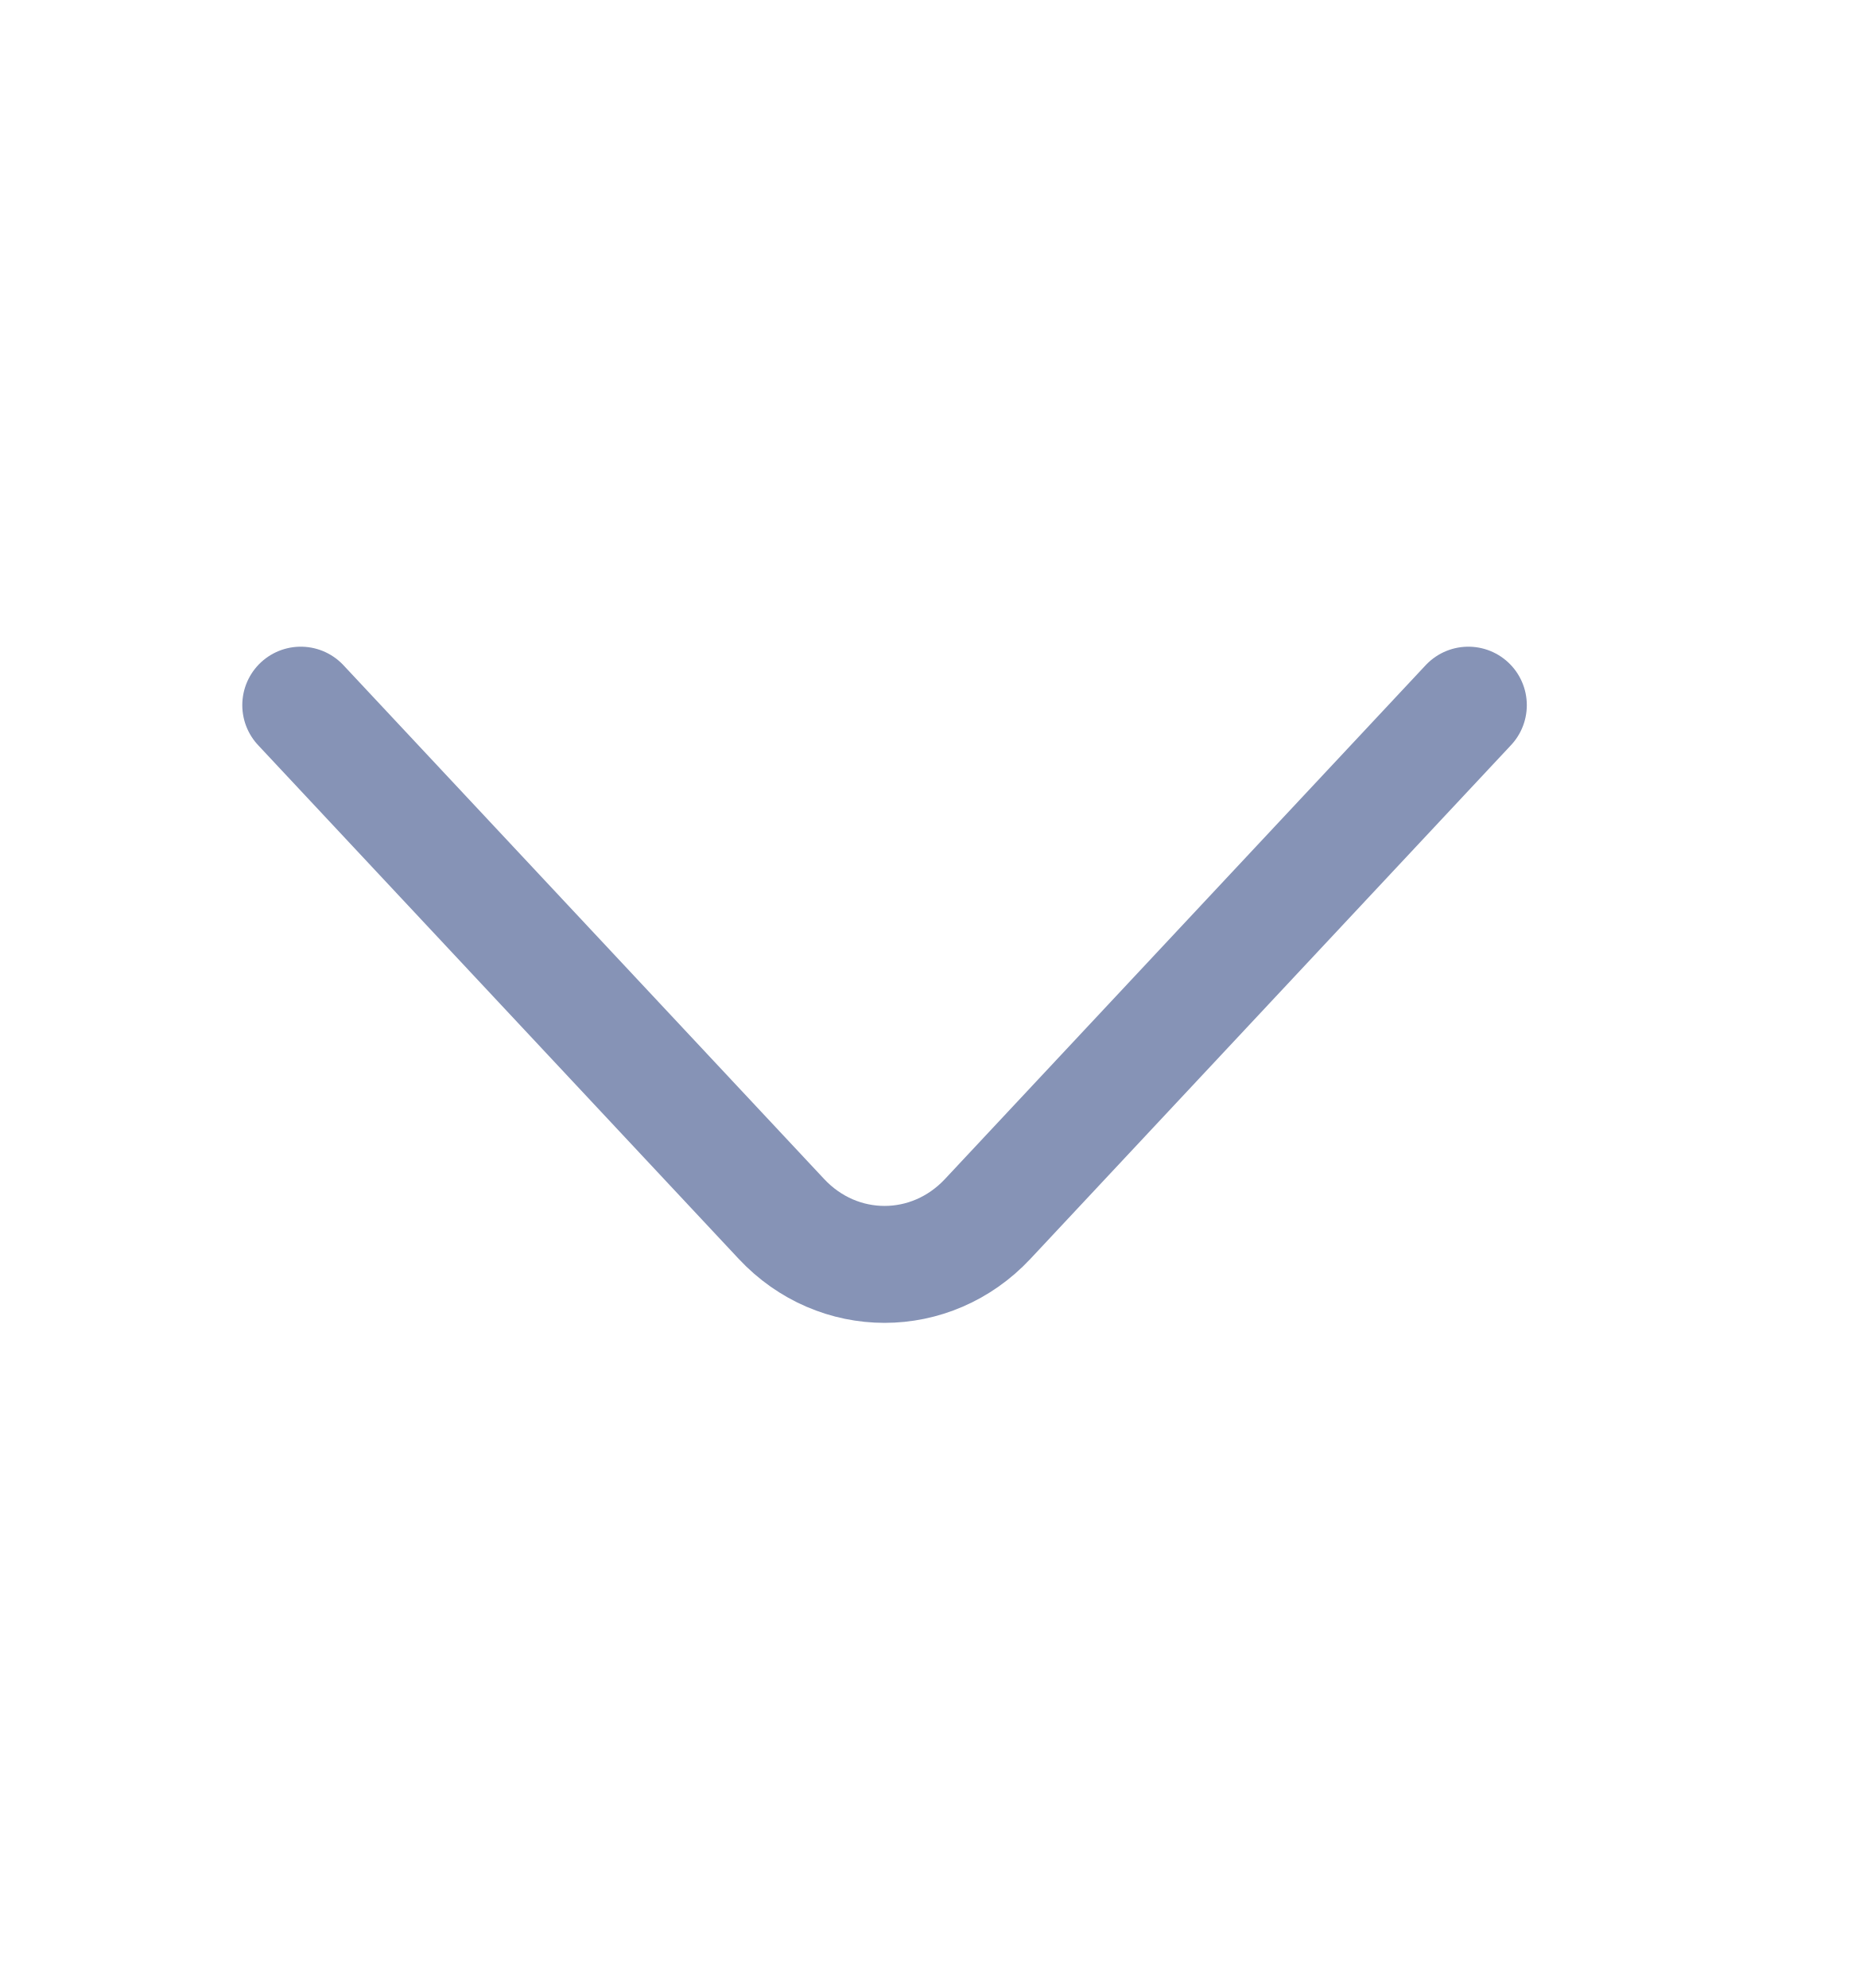
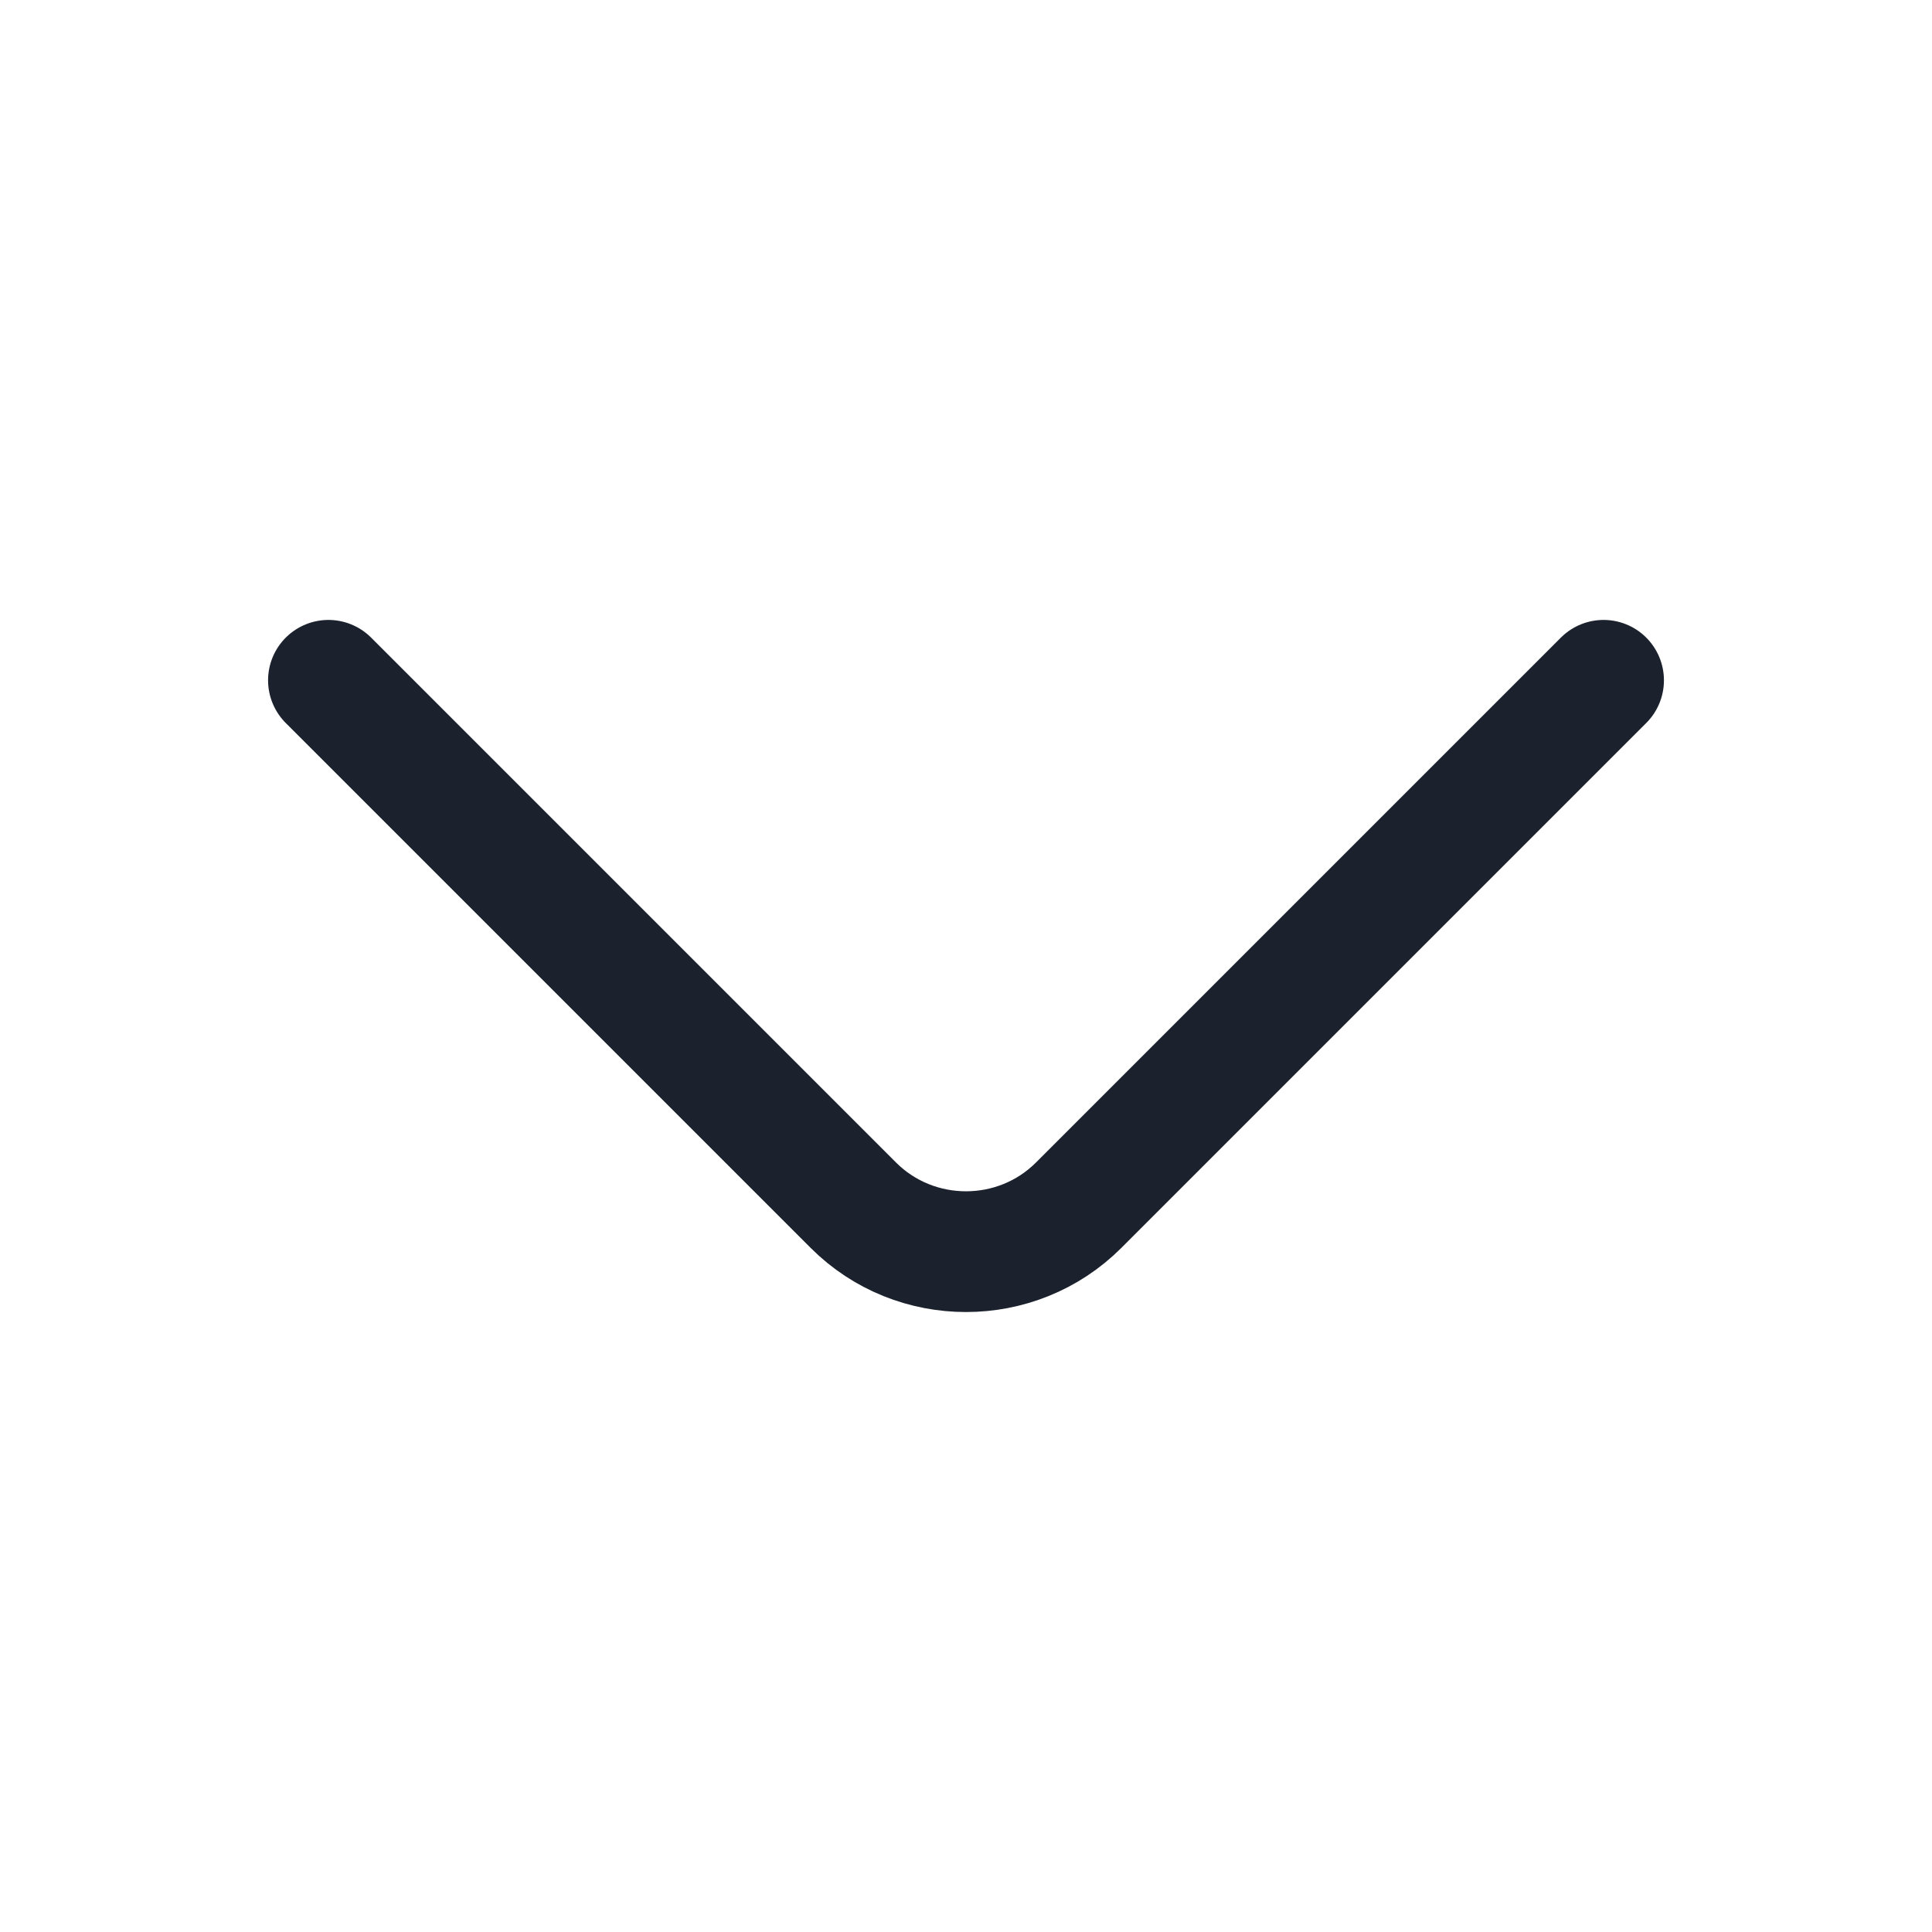
- <svg xmlns="http://www.w3.org/2000/svg" width="16" height="17" viewBox="0 0 16 17" fill="none">
-   <path d="M12.557 6.03L8.447 10.423C7.962 10.942 7.167 10.942 6.682 10.423L2.572 6.03" stroke="#8693B6" stroke-miterlimit="10" stroke-linecap="round" stroke-linejoin="round" />
+ <svg xmlns="http://www.w3.org/2000/svg" width="16" height="16" viewBox="0 0 16 16" fill="none">
+   <path d="M2.72 5.634L7.067 9.981C7.58 10.494 8.42 10.494 8.933 9.981L13.28 5.634" stroke="#1B212D" stroke-miterlimit="10" stroke-linecap="round" stroke-linejoin="round" />
</svg>
